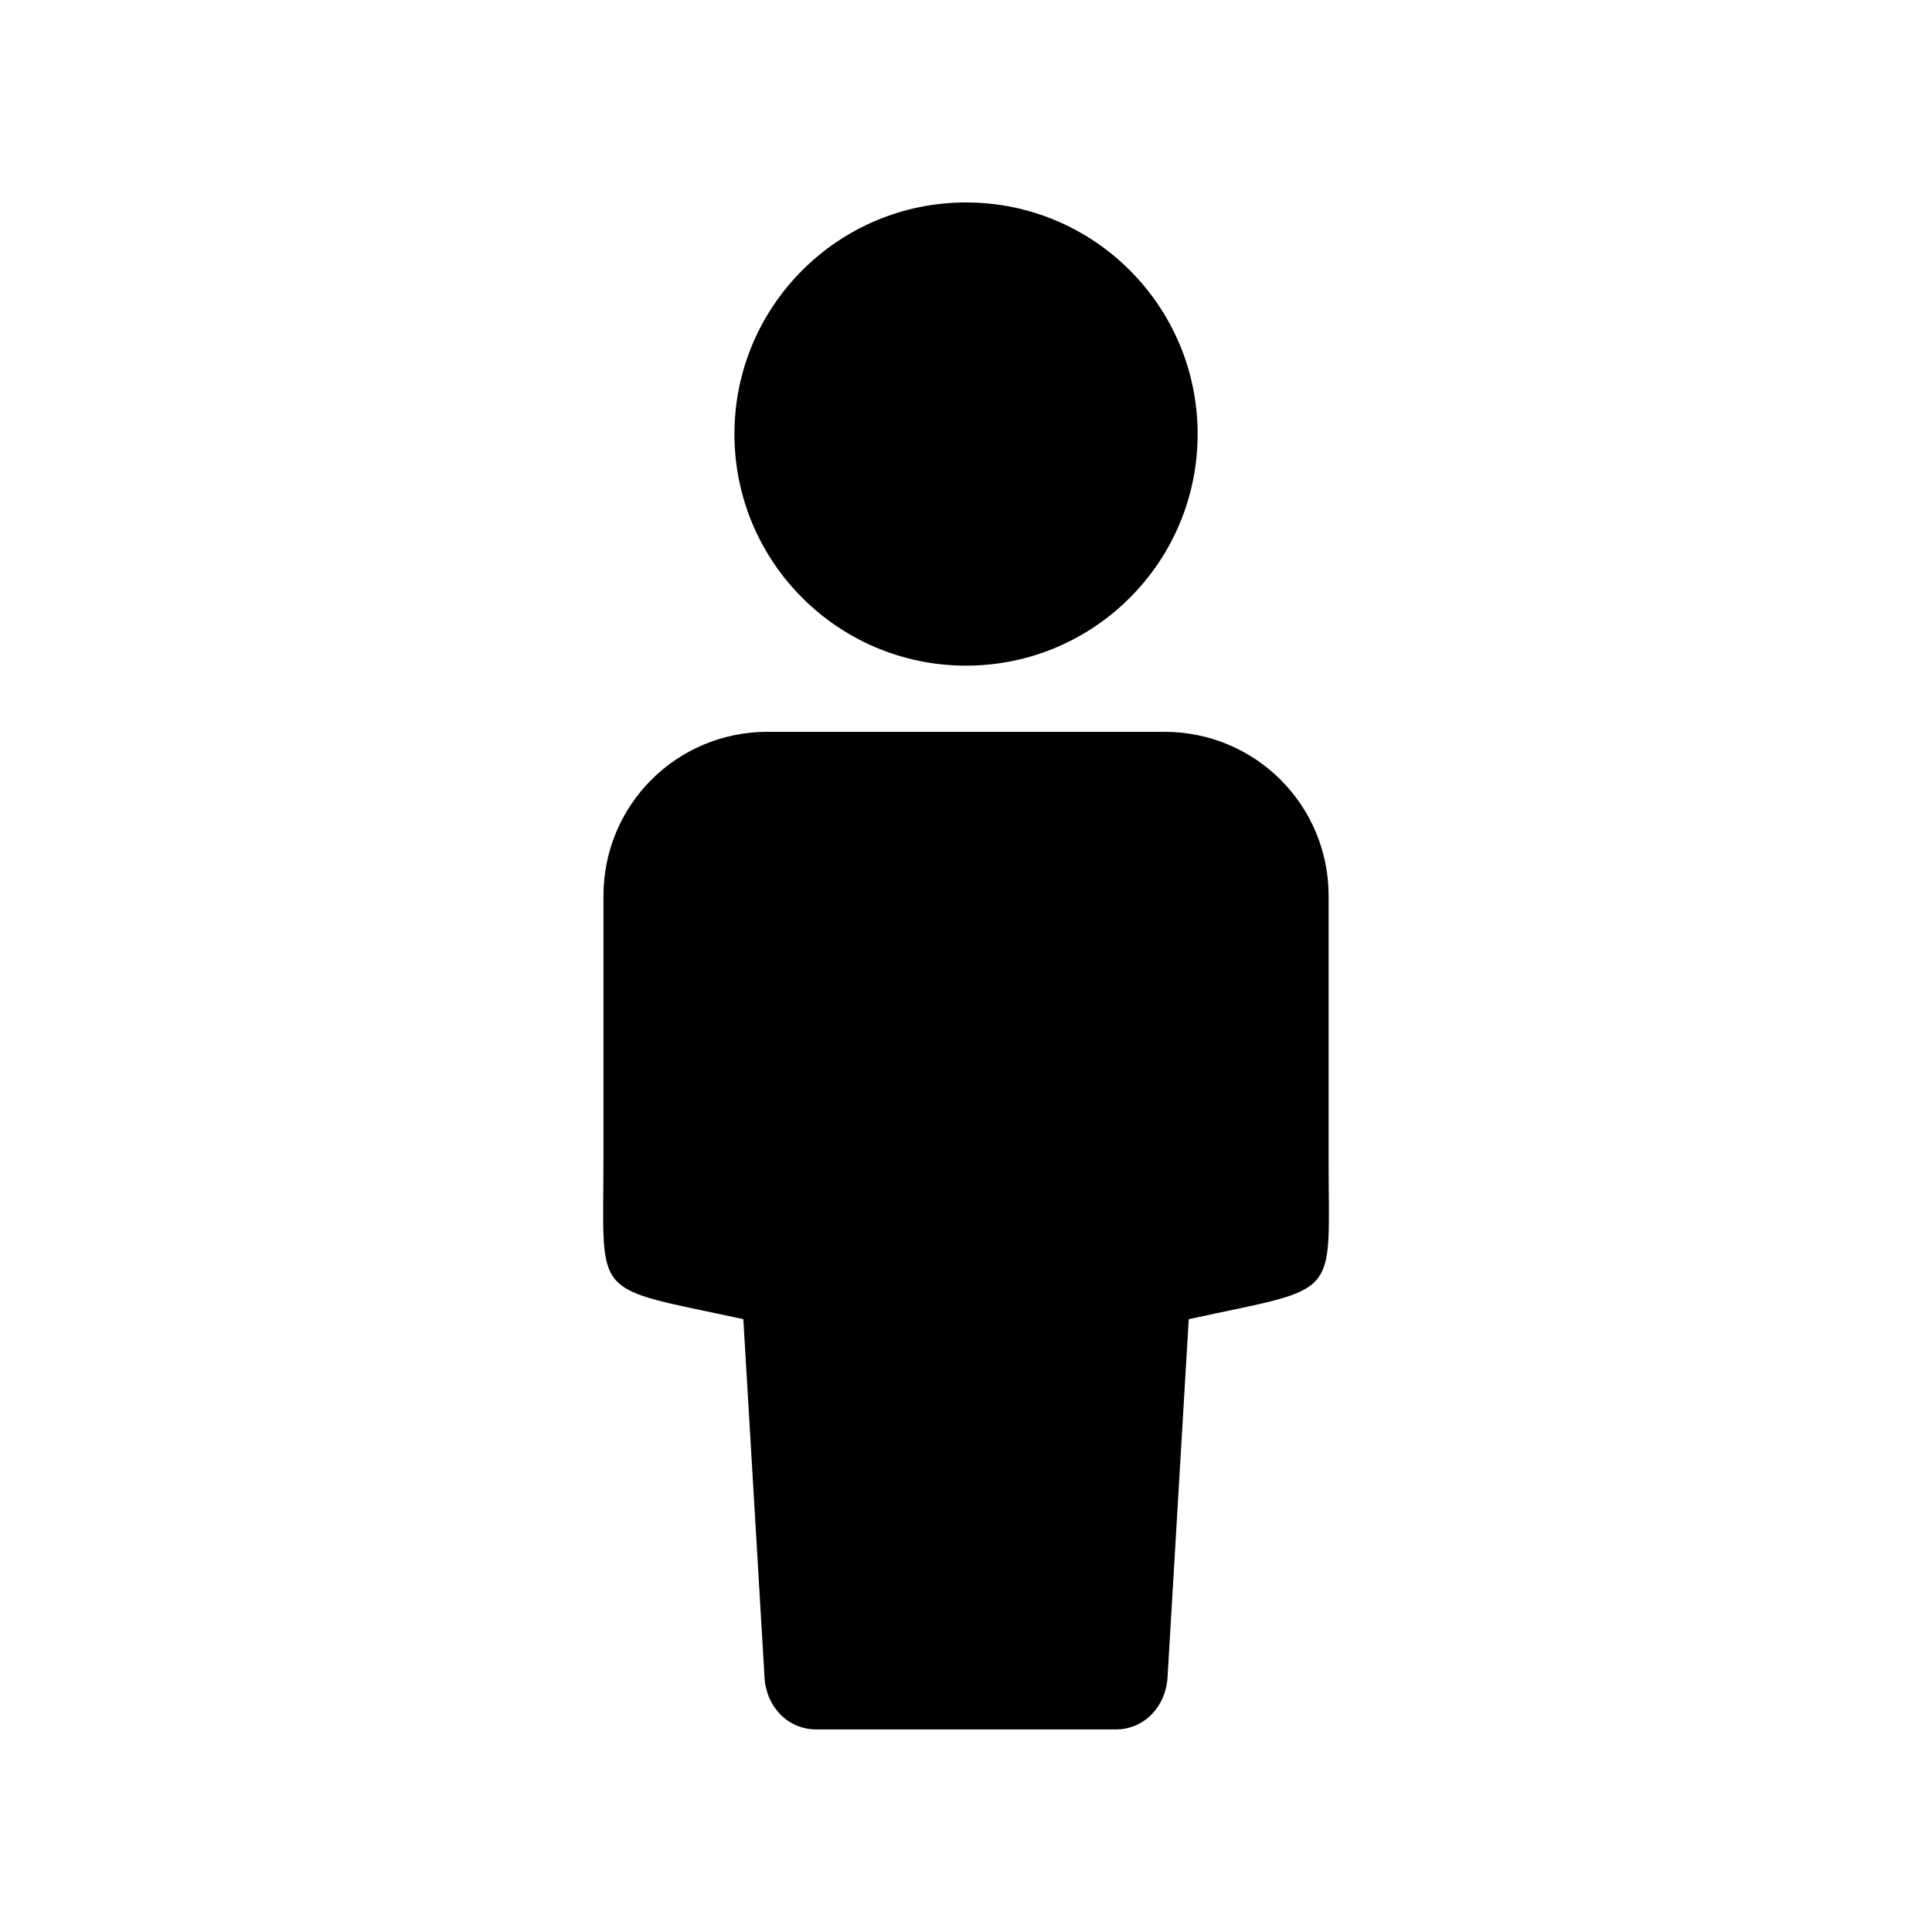
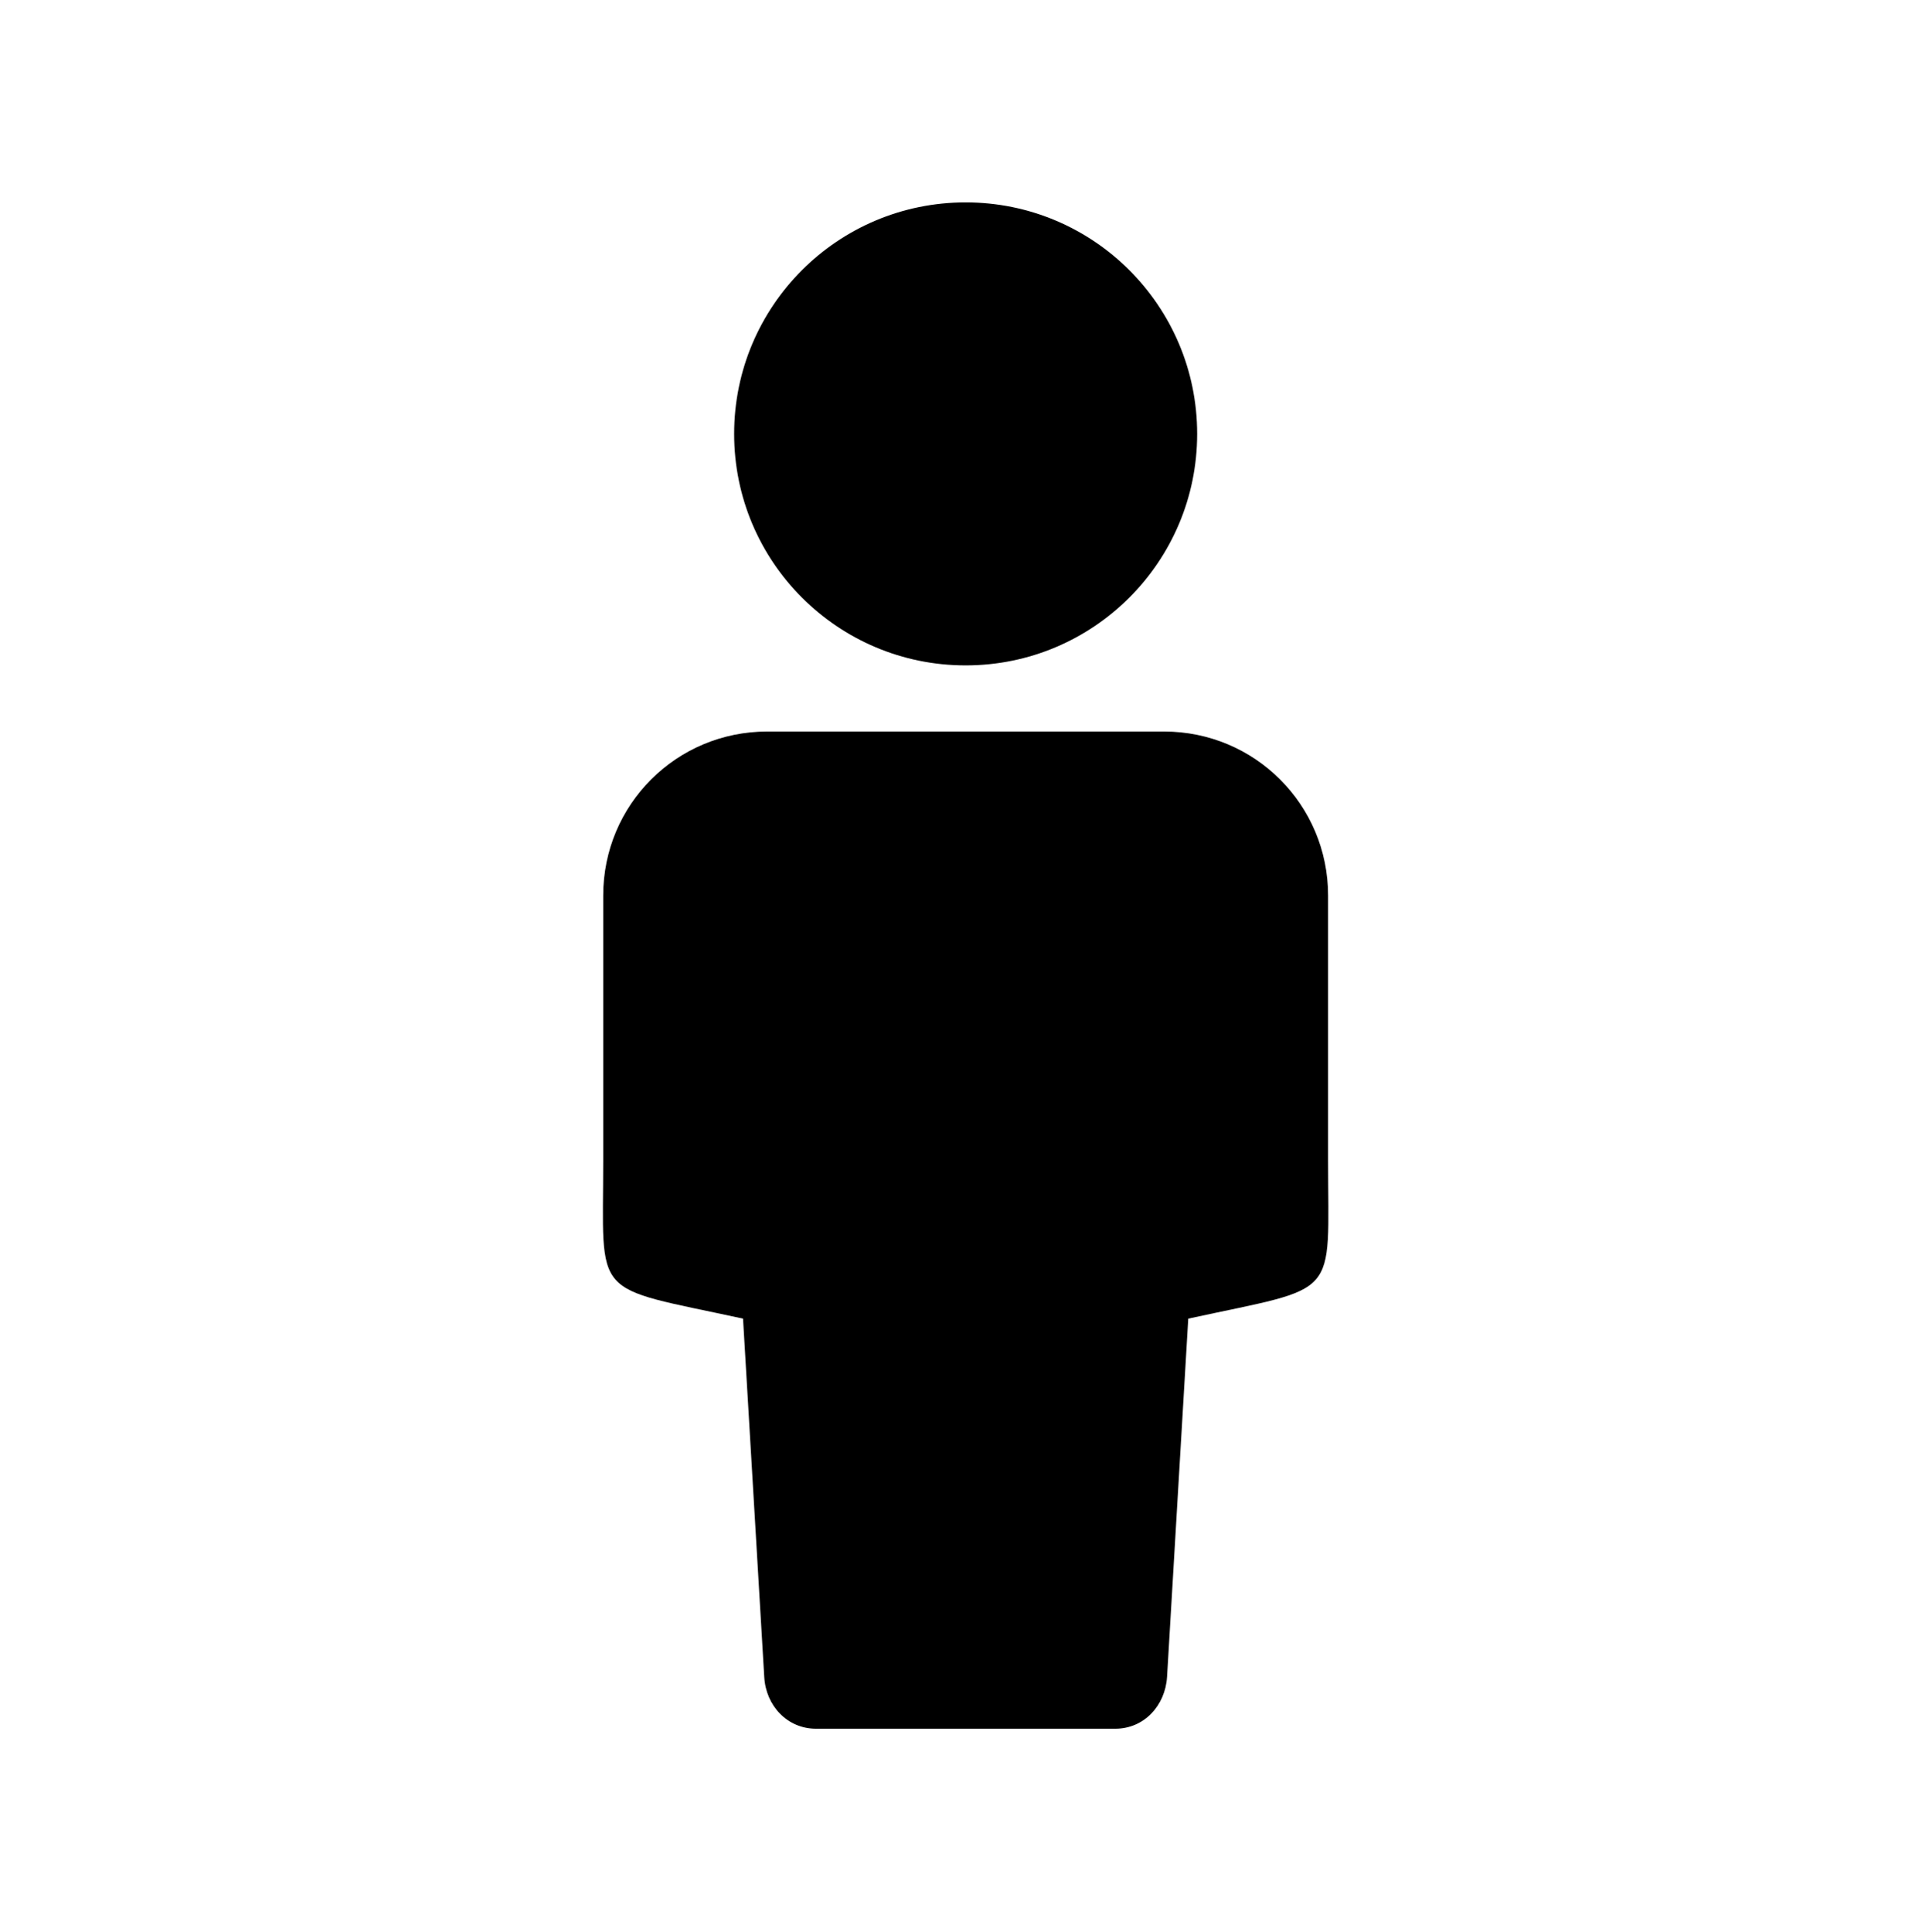
- <svg xmlns="http://www.w3.org/2000/svg" width="8.467mm" height="8.467mm" viewBox="0 0 8.467 8.467" version="1.1" id="svg5" xmlSpace="preserve" xmlnsSvg="http://www.w3.org/2000/svg">
+ <svg xmlns="http://www.w3.org/2000/svg" viewBox="0 0 8.467 8.467" version="1.1" id="svg5" xmlSpace="preserve">
  <defs id="defs2" />
  <g id="layer1" transform="translate(-90.71134,-87.08176)">
    <path id="path1131" style="color:#000000;overflow:visible;fill:#000000;fill-rule:evenodd;stroke:none;stroke-width:0.1;-inkscape-stroke:none;paint-order:fill markers stroke;stop-color:#000000" d="m 94.945,87.969 a 1.015,1.015 0 0 0 -1.015,1.015 1.015,1.015 0 0 0 1.015,1.015 1.015,1.015 0 0 0 1.015,-1.015 1.015,1.015 0 0 0 -1.015,-1.015 z m -0.87,2.32 c -0.398,0 -0.719,0.32 -0.719,0.719 v 1.16 c 0,0.617 -0.06,0.549 0.613,0.695 l 0.093,1.571 c 0.007,0.126 0.101,0.227 0.227,0.227 h 0.656 0.656 c 0.126,0 0.219,-0.101 0.227,-0.227 l 0.093,-1.571 c 0.673,-0.146 0.613,-0.078 0.613,-0.695 V 91.008 c 0,-0.398 -0.321,-0.719 -0.719,-0.719 h -0.87 z" />
  </g>
</svg>
